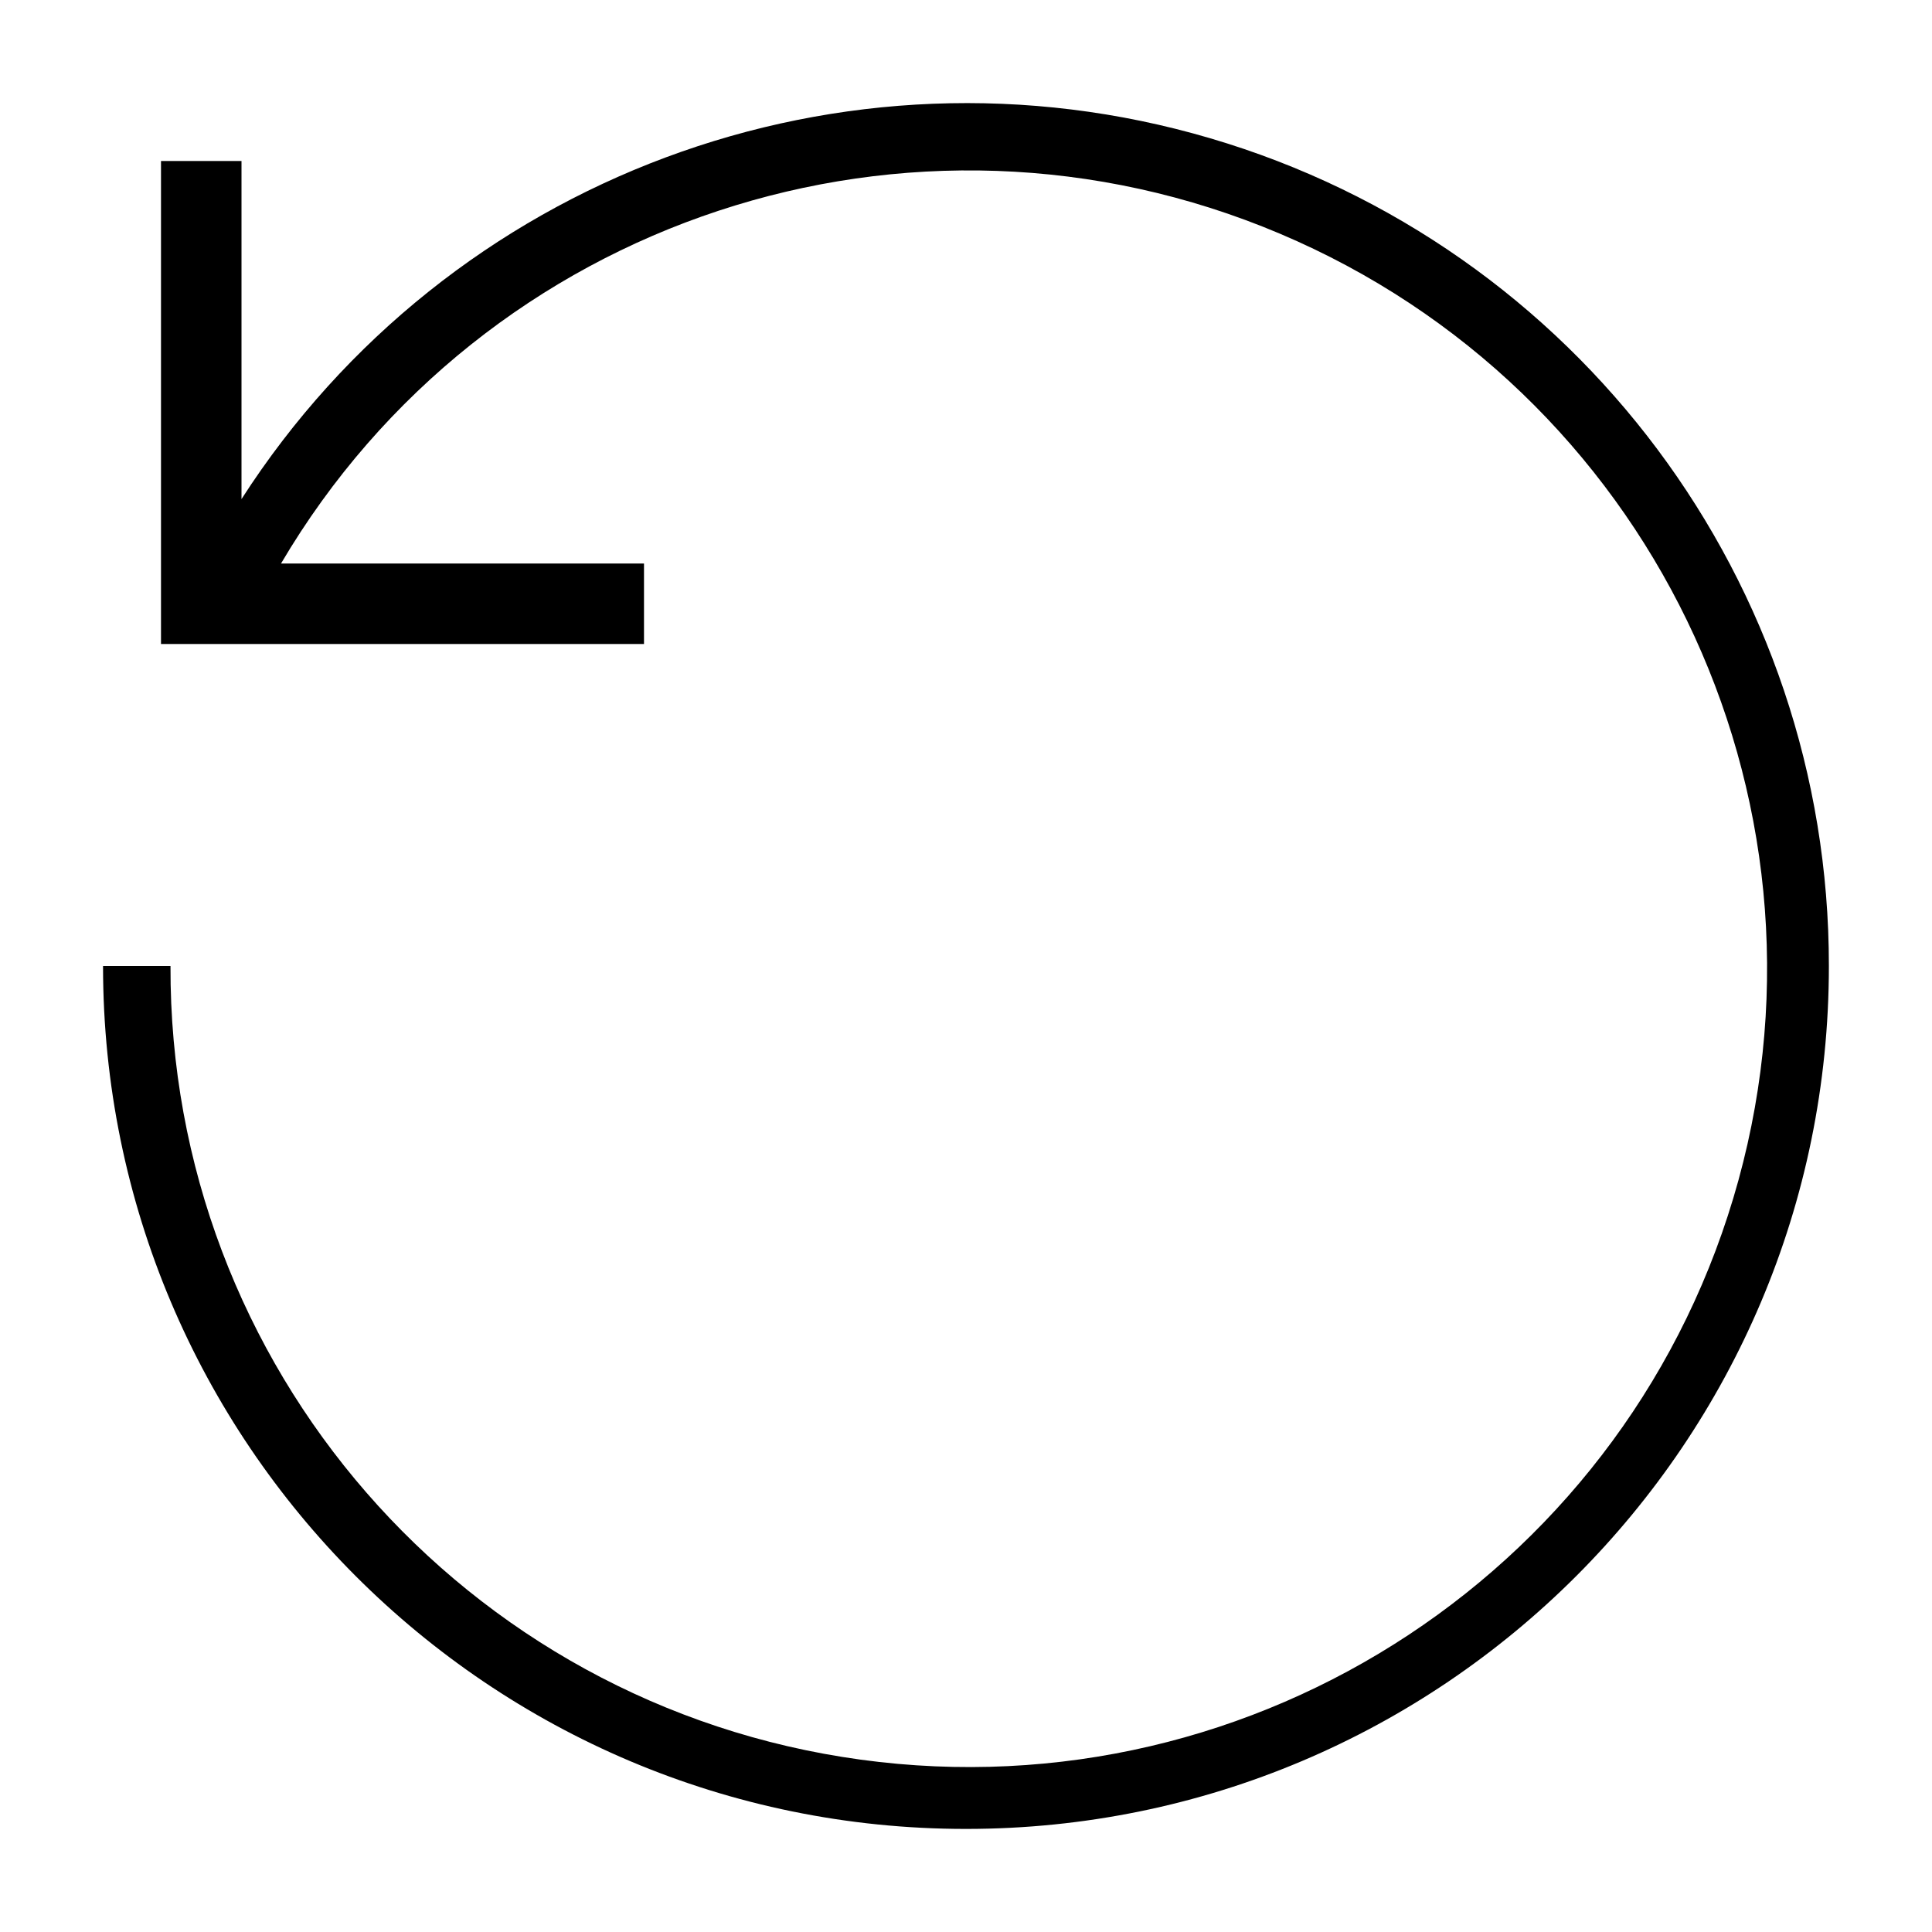
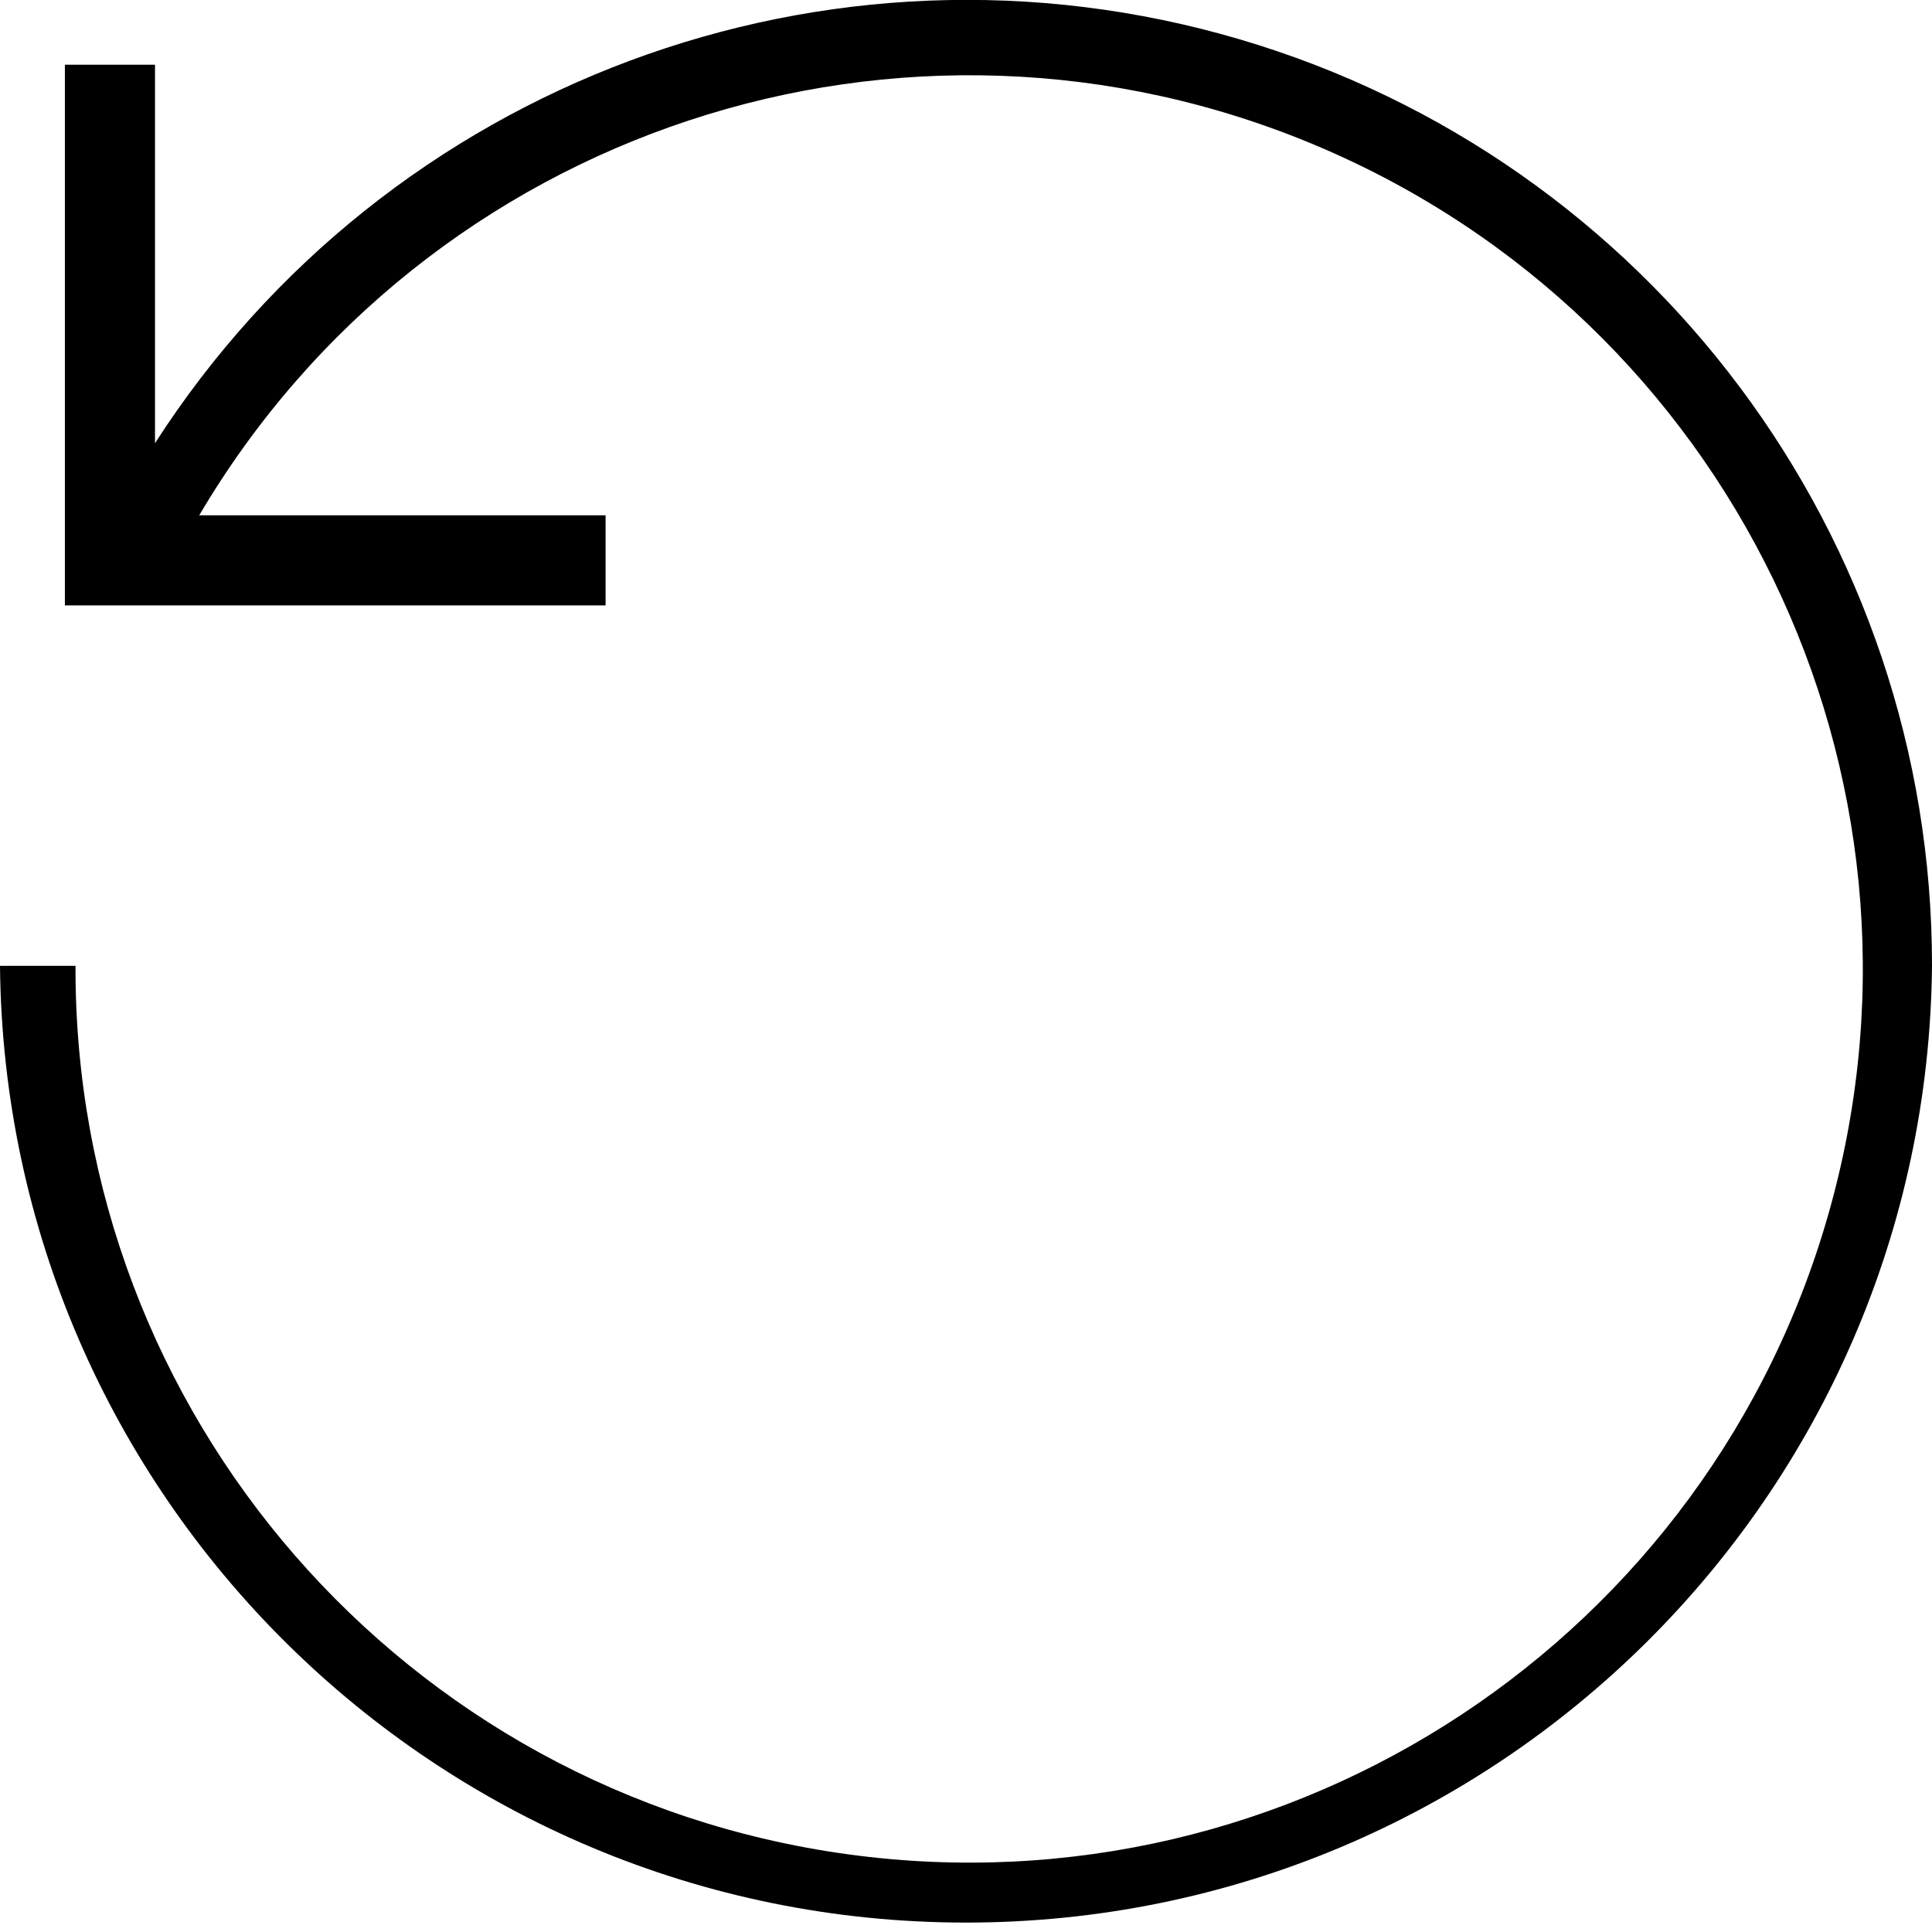
- <svg xmlns="http://www.w3.org/2000/svg" width="800px" height="800px" viewBox="0 0 24 24">
-   <path d="M22.719 12A10.719 10.719 0 0 1 1.28 12h.838a9.916 9.916 0 1 0 1.373-5H8v1H2V2h1v4.2A10.71 10.71 0 0 1 22.719 12z" />
-   <path fill="none" d="M0 0h24v24H0z" />
+ <svg xmlns="http://www.w3.org/2000/svg" width="714.633" height="714.599" viewBox="0 0 21.439 21.438" version="1.1" id="svg2">
+   <defs id="defs2" />
+   <path d="m 21.439,10.718 a 10.72,10.72 0 0 1 -21.439,0 h 0.838 a 9.916,9.916 0 1 0 1.373,-5 H 6.72 v 1 h -6 V 0.718 h 1 V 4.918 a 10.71,10.71 0 0 1 19.719,5.8 z" id="path1" />
+   <path fill="none" d="m -1.28,-1.282 h 24 v 24 h -24 z" id="path2" />
</svg>
